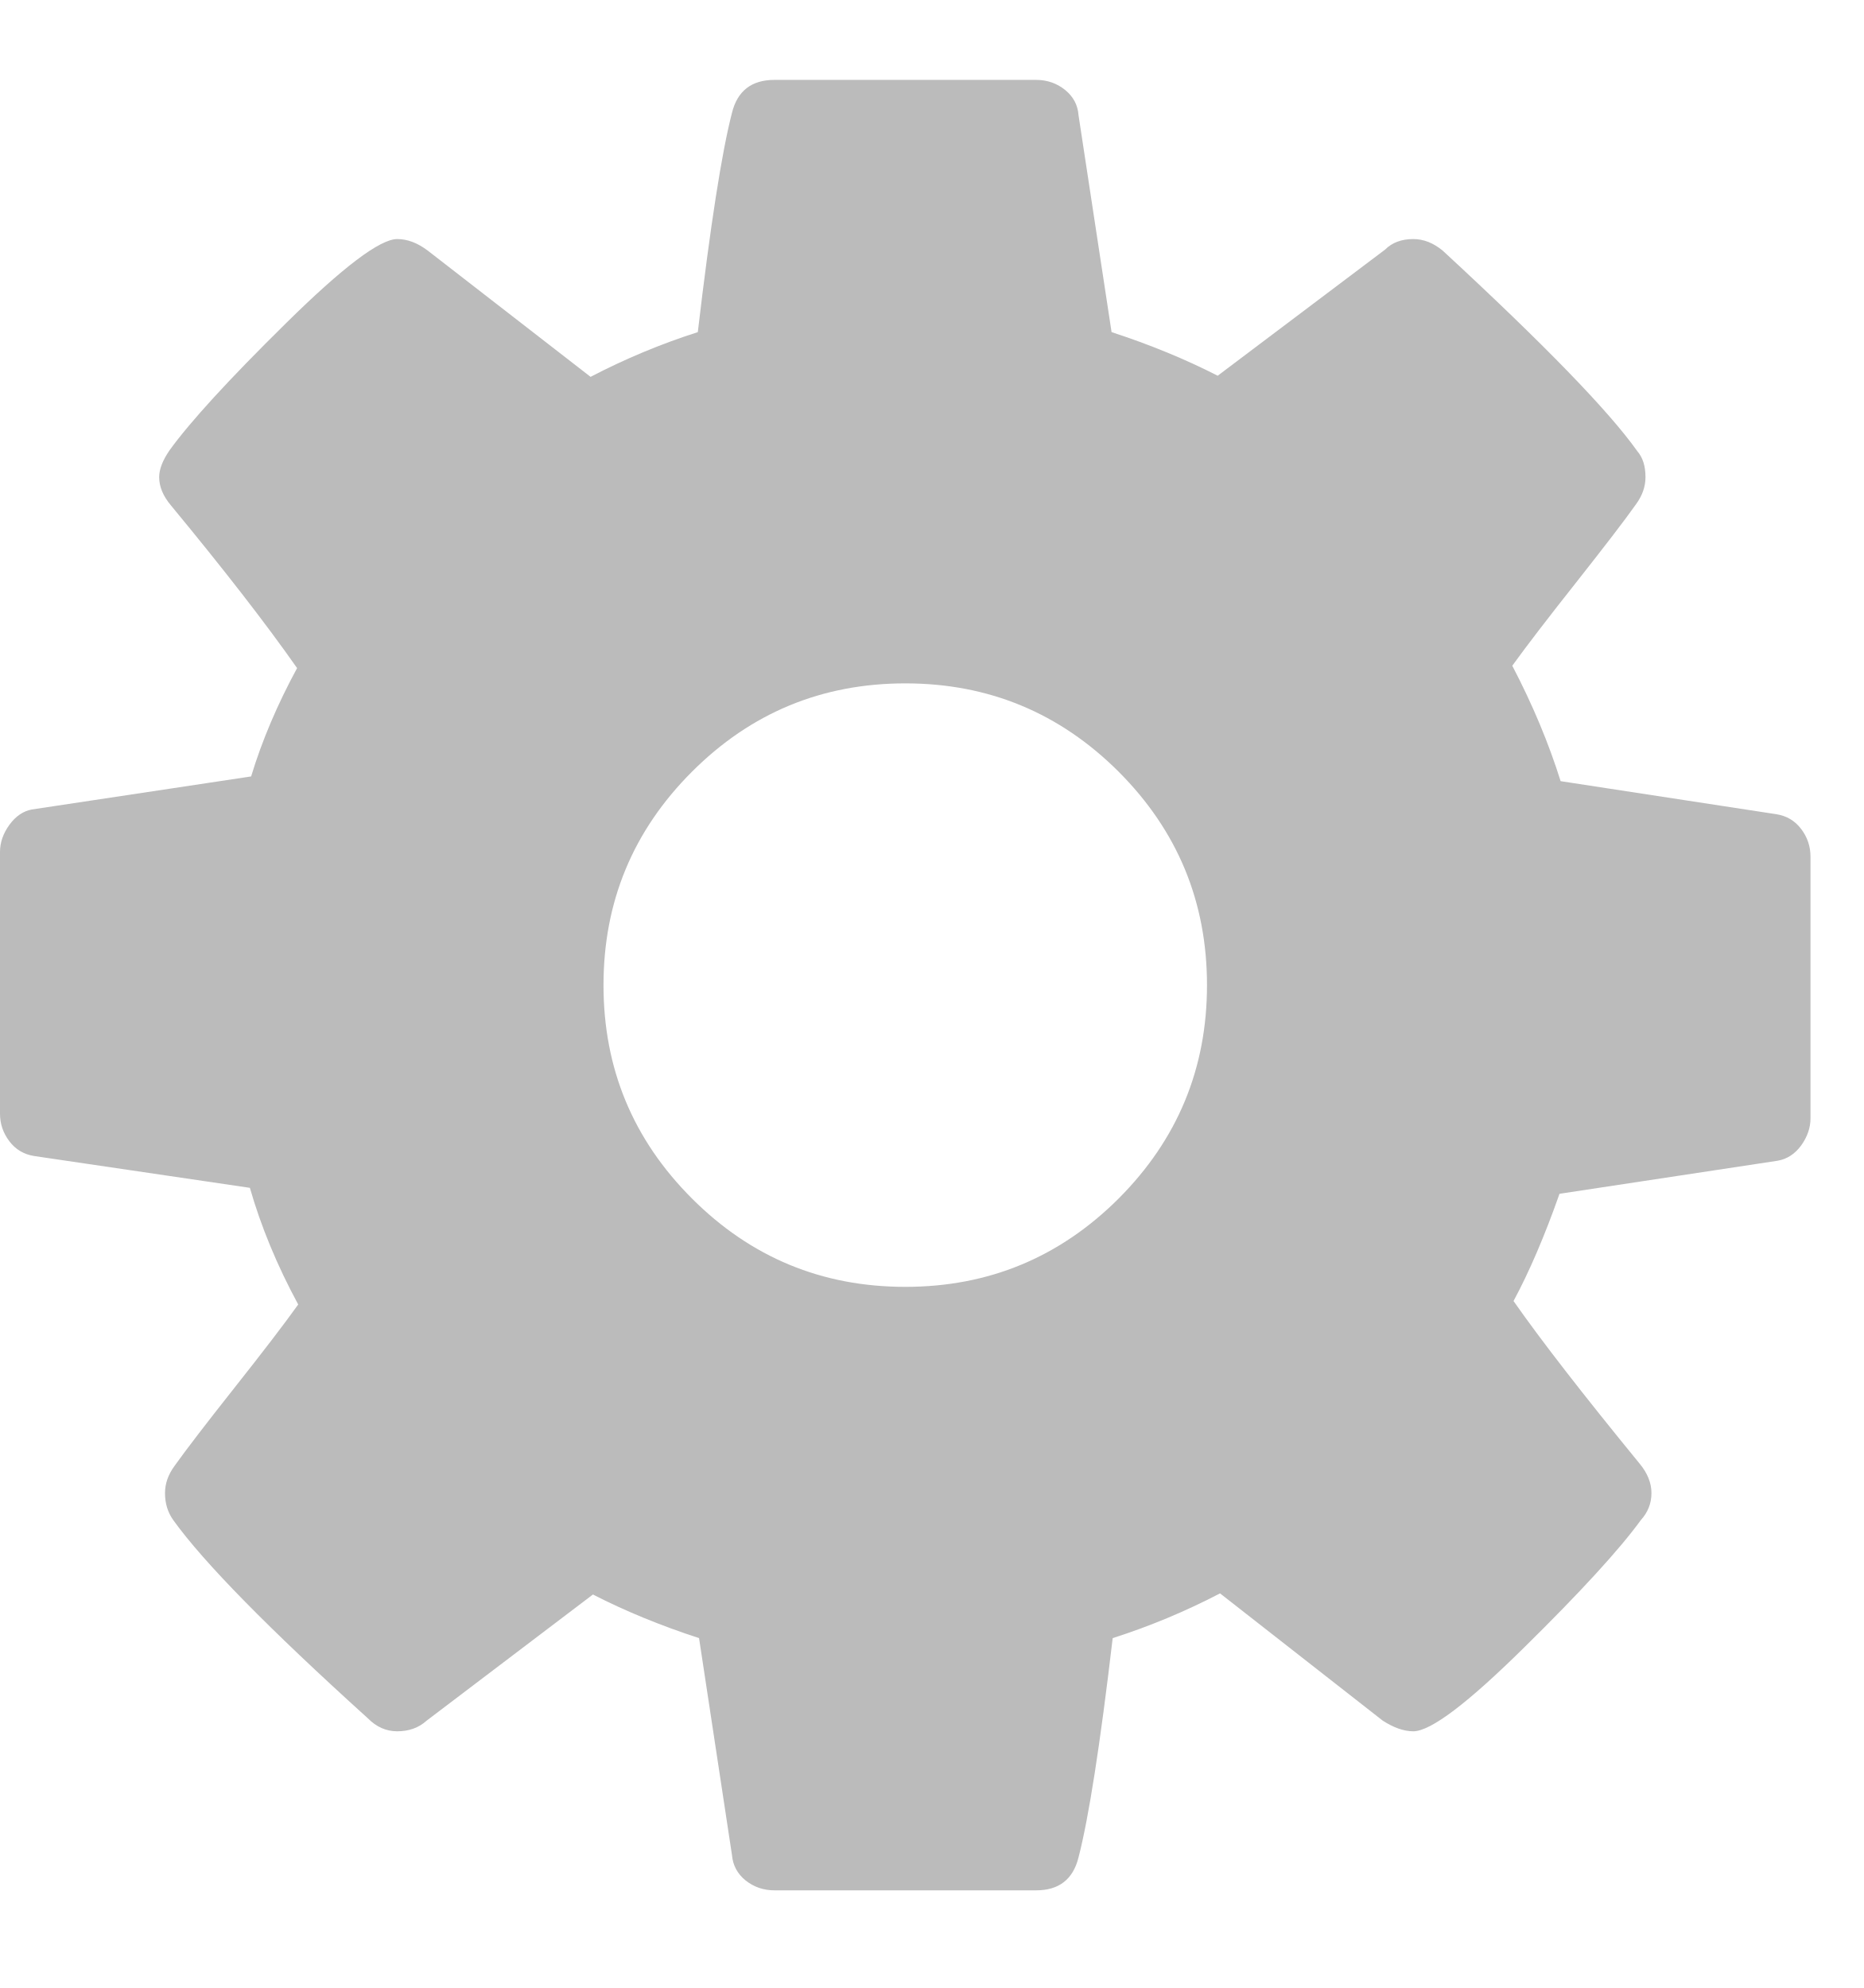
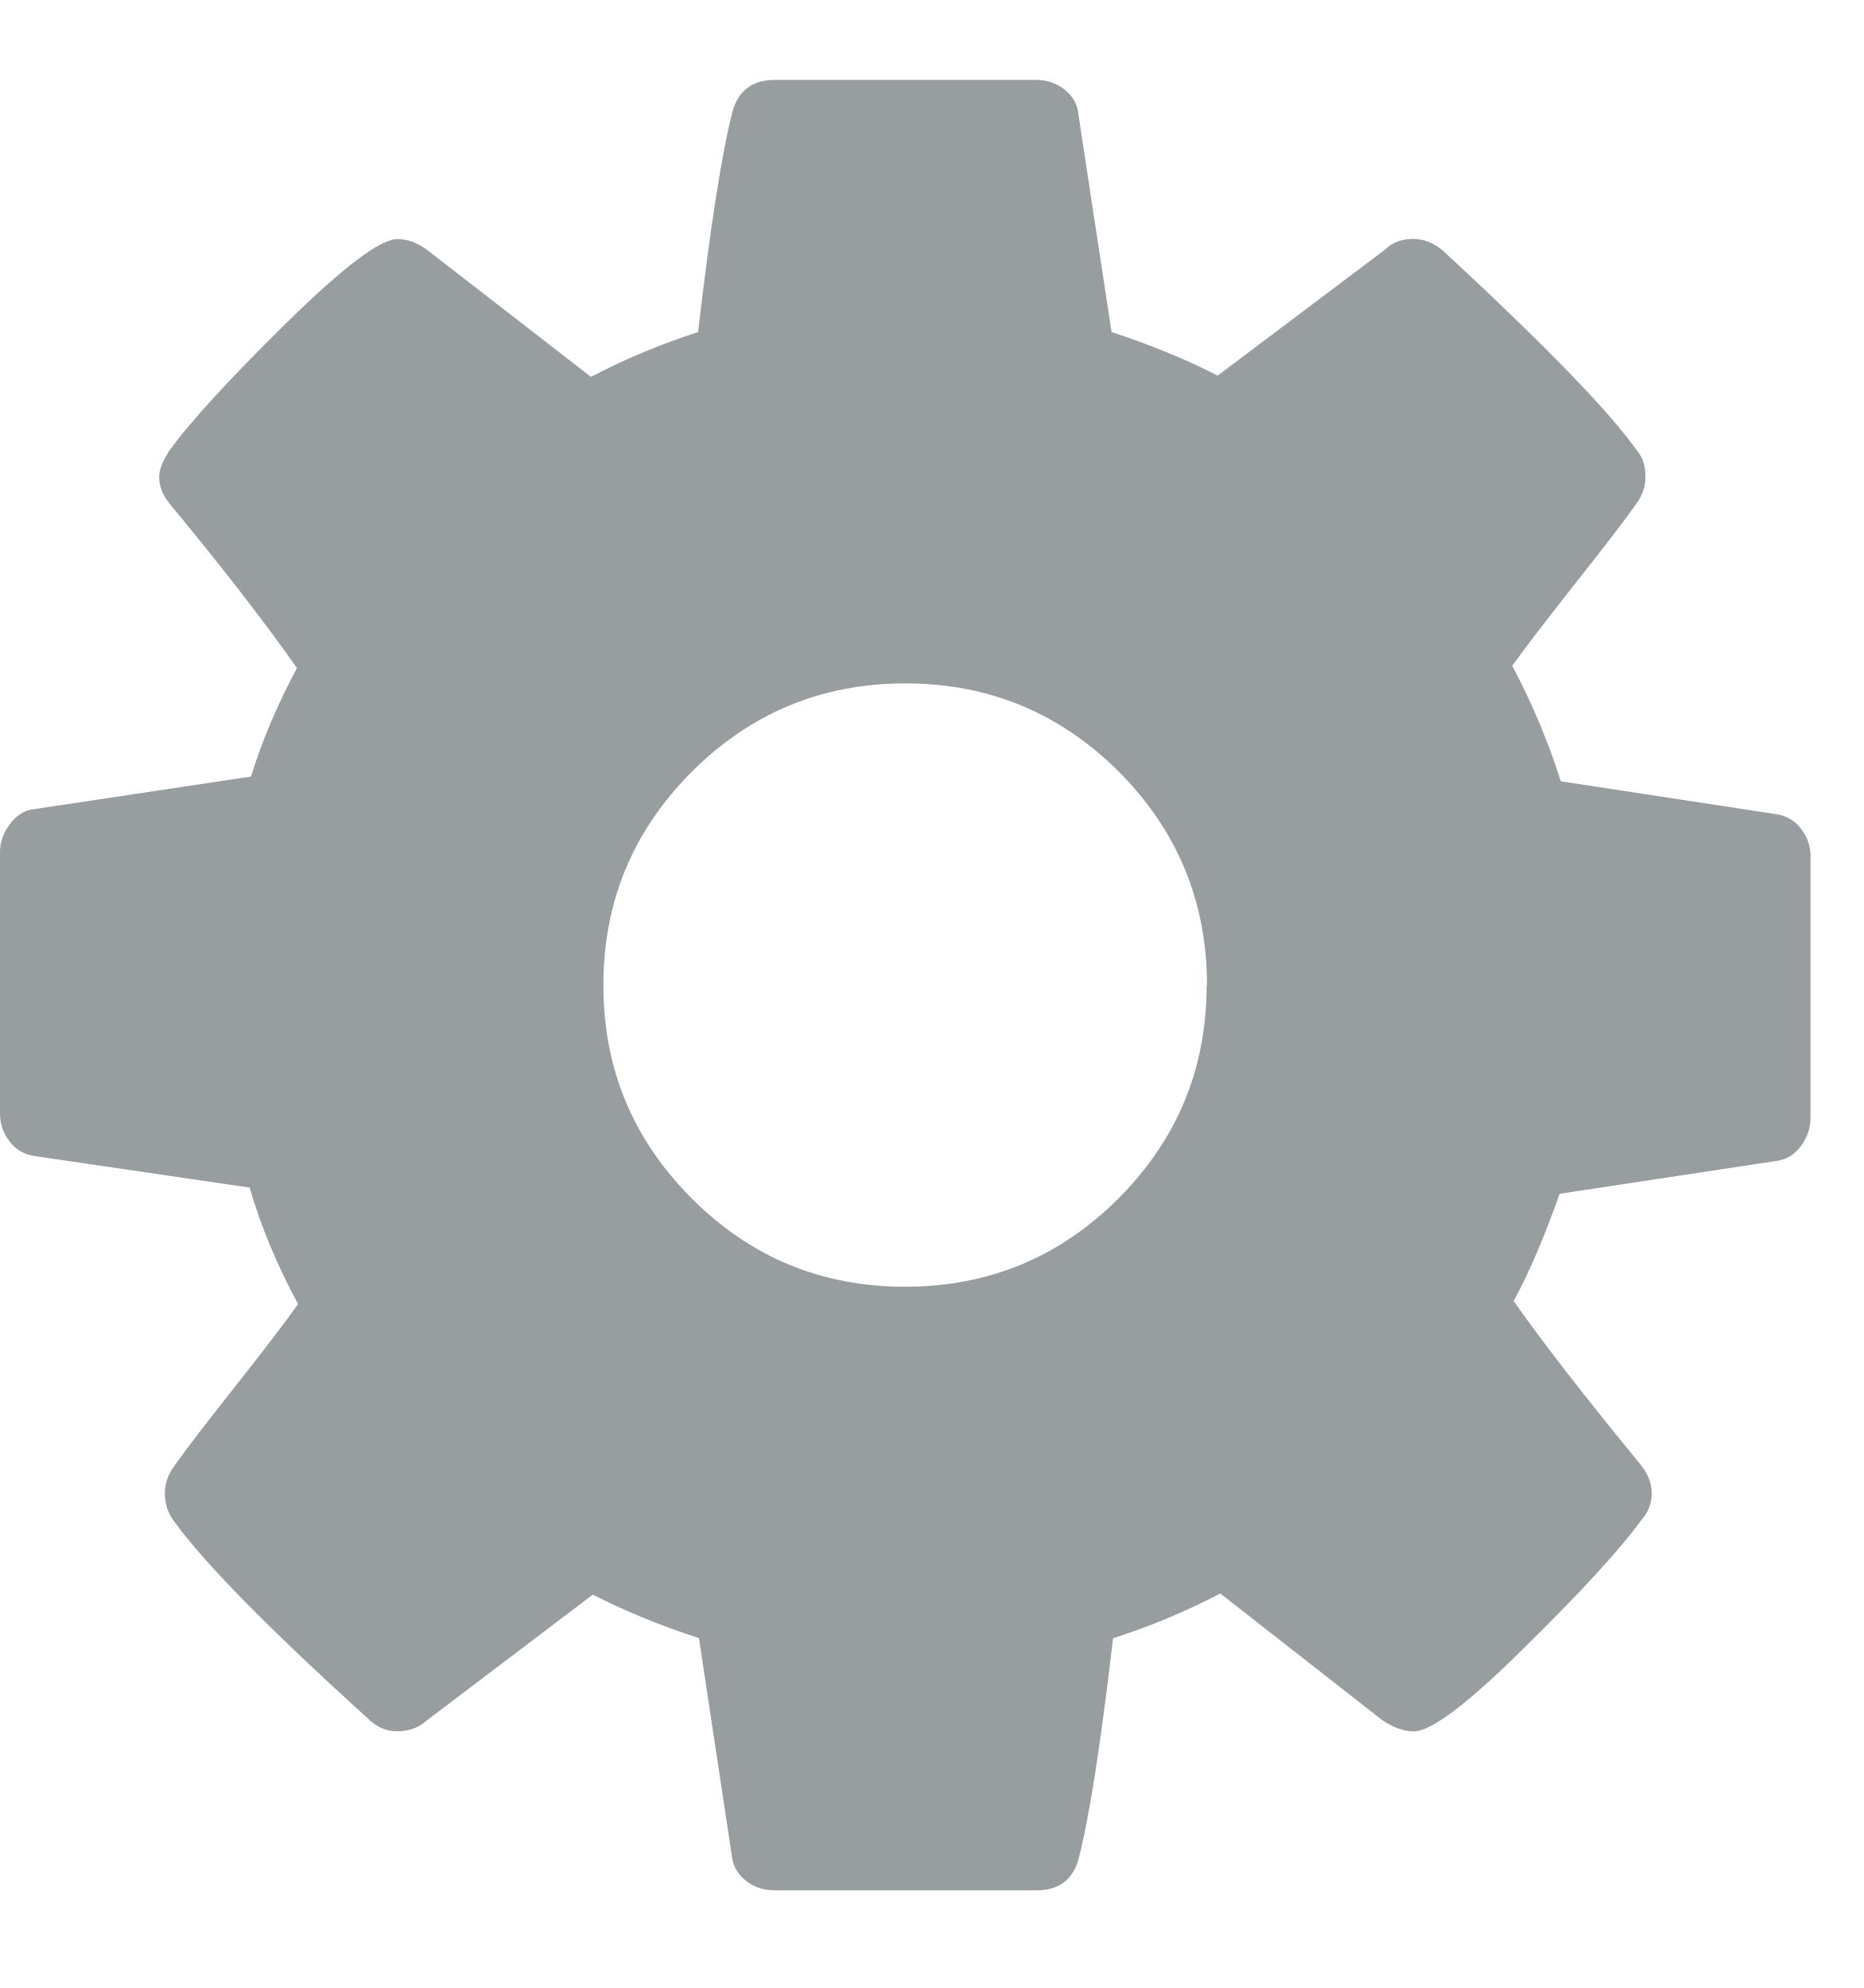
- <svg xmlns="http://www.w3.org/2000/svg" width="15px" height="16px" viewBox="0 0 15 16" version="1.1">
-   <g id="calendar" stroke="none" stroke-width="1" fill="none" fill-rule="evenodd">
-     <g id="03a-calendar-month-empty" transform="translate(-380, -132)" fill="#BBBBBB">
-       <g id="join-calendar" transform="translate(232, 124)">
-         <path d="M157.714,15.929 C157.714,15.258 157.477,14.686 157.003,14.211 C156.528,13.737 155.956,13.5 155.286,13.5 C154.615,13.5 154.043,13.737 153.569,14.211 C153.094,14.686 152.857,15.258 152.857,15.929 C152.857,16.599 153.094,17.171 153.569,17.646 C154.043,18.12 154.615,18.357 155.286,18.357 C155.956,18.357 156.528,18.12 157.003,17.646 C157.477,17.171 157.714,16.599 157.714,15.929 L157.714,15.929 Z M162.571,14.895 L162.571,17.001 C162.571,17.076 162.546,17.149 162.496,17.219 C162.445,17.288 162.382,17.329 162.306,17.342 L160.551,17.608 C160.431,17.949 160.307,18.237 160.181,18.471 C160.402,18.787 160.741,19.224 161.196,19.78 C161.259,19.856 161.291,19.935 161.291,20.017 C161.291,20.1 161.262,20.172 161.205,20.235 C161.035,20.469 160.722,20.811 160.266,21.26 C159.811,21.709 159.514,21.934 159.374,21.934 C159.299,21.934 159.216,21.905 159.128,21.848 L157.819,20.824 C157.54,20.969 157.253,21.089 156.955,21.184 C156.854,22.044 156.762,22.632 156.68,22.949 C156.636,23.126 156.522,23.214 156.339,23.214 L154.233,23.214 C154.144,23.214 154.067,23.187 154,23.134 C153.934,23.08 153.898,23.012 153.891,22.93 L153.626,21.184 C153.316,21.083 153.031,20.966 152.772,20.833 L151.434,21.848 C151.371,21.905 151.292,21.934 151.197,21.934 C151.108,21.934 151.029,21.899 150.96,21.829 C150.163,21.108 149.641,20.577 149.395,20.235 C149.35,20.172 149.328,20.1 149.328,20.017 C149.328,19.941 149.353,19.869 149.404,19.799 C149.499,19.666 149.66,19.456 149.888,19.168 C150.116,18.88 150.286,18.658 150.4,18.499 C150.229,18.183 150.1,17.87 150.011,17.56 L148.275,17.304 C148.193,17.291 148.126,17.252 148.076,17.186 C148.025,17.119 148,17.045 148,16.963 L148,14.857 C148,14.781 148.025,14.708 148.076,14.638 C148.126,14.569 148.187,14.528 148.256,14.515 L150.021,14.249 C150.109,13.959 150.233,13.668 150.391,13.377 C150.138,13.016 149.799,12.58 149.376,12.068 C149.312,11.992 149.281,11.916 149.281,11.84 C149.281,11.777 149.309,11.704 149.366,11.622 C149.531,11.394 149.842,11.054 150.301,10.602 C150.759,10.15 151.058,9.924 151.197,9.924 C151.279,9.924 151.361,9.955 151.444,10.018 L152.753,11.033 C153.031,10.888 153.319,10.768 153.616,10.673 C153.717,9.813 153.809,9.225 153.891,8.908 C153.935,8.731 154.049,8.643 154.233,8.643 L156.339,8.643 C156.427,8.643 156.505,8.67 156.571,8.723 C156.638,8.777 156.674,8.845 156.68,8.927 L156.946,10.673 C157.256,10.774 157.54,10.891 157.8,11.024 L159.147,10.009 C159.204,9.952 159.28,9.924 159.374,9.924 C159.457,9.924 159.536,9.955 159.612,10.018 C160.427,10.771 160.949,11.309 161.177,11.631 C161.221,11.682 161.243,11.751 161.243,11.84 C161.243,11.916 161.218,11.988 161.167,12.058 C161.073,12.191 160.911,12.401 160.684,12.689 C160.456,12.977 160.285,13.2 160.171,13.358 C160.336,13.674 160.465,13.984 160.56,14.287 L162.296,14.553 C162.379,14.566 162.445,14.605 162.496,14.672 C162.546,14.738 162.571,14.812 162.571,14.895 L162.571,14.895 Z" id="icon-cog" />
-       </g>
-     </g>
-   </g>
+ <svg xmlns="http://www.w3.org/2000/svg" width="15" height="16" viewBox="0 0 15 16">
+   <path d="M9.714 7.93c0-.672-.237-1.244-.71-1.72-.476-.473-1.048-.71-1.718-.71-.67 0-1.243.237-1.717.71-.476.476-.713 1.048-.713 1.72 0 .67.237 1.24.712 1.716.473.474 1.045.71 1.716.71.67 0 1.242-.236 1.717-.71.474-.475.71-1.047.71-1.717zm4.857-1.035V9c0 .076-.024.15-.074.22-.05.068-.114.11-.19.122l-1.755.266c-.12.34-.243.63-.37.863.222.317.56.754 1.016 1.31.063.076.095.155.095.237 0 .083-.028.155-.085.218-.17.234-.483.576-.94 1.025-.454.45-.75.674-.89.674-.076 0-.16-.03-.247-.086l-1.31-1.024c-.278.145-.565.265-.863.36-.1.86-.193 1.448-.275 1.765-.044.176-.158.264-.34.264H6.232c-.09 0-.166-.027-.233-.08-.066-.054-.102-.122-.11-.204l-.264-1.746c-.31-.1-.595-.218-.854-.35l-1.338 1.014c-.063.057-.142.086-.237.086-.09 0-.168-.035-.237-.105-.797-.722-1.32-1.253-1.565-1.595-.045-.063-.067-.135-.067-.218 0-.076.025-.148.076-.218.095-.134.256-.344.484-.632.228-.288.398-.51.512-.67-.17-.315-.3-.628-.39-.938L.276 9.304c-.082-.013-.15-.052-.2-.118C.026 9.12 0 9.046 0 8.963V6.857c0-.076.025-.15.076-.22.05-.068.11-.11.18-.122L2.02 6.25c.09-.29.213-.582.37-.873-.252-.36-.59-.797-1.014-1.31-.064-.075-.095-.15-.095-.227 0-.063.03-.136.086-.218.165-.228.476-.568.935-1.02.46-.452.758-.678.897-.678.082 0 .164.03.247.094l1.31 1.015c.277-.145.565-.265.862-.36.1-.86.193-1.448.275-1.765.045-.177.16-.265.343-.265H8.34c.087 0 .165.027.23.08.068.054.104.122.11.204l.266 1.746c.31.1.594.218.854.35l1.347-1.014c.057-.058.133-.086.227-.086.083 0 .162.03.238.094.815.753 1.337 1.29 1.565 1.613.044.052.066.12.066.21 0 .076-.025.148-.076.218-.094.133-.256.343-.483.63-.228.29-.4.512-.513.67.166.316.295.626.39.93l1.736.265c.083.013.15.052.2.12.05.065.075.14.075.222z" fill="#989DA0" fill-rule="evenodd" class="cog" />
</svg>
